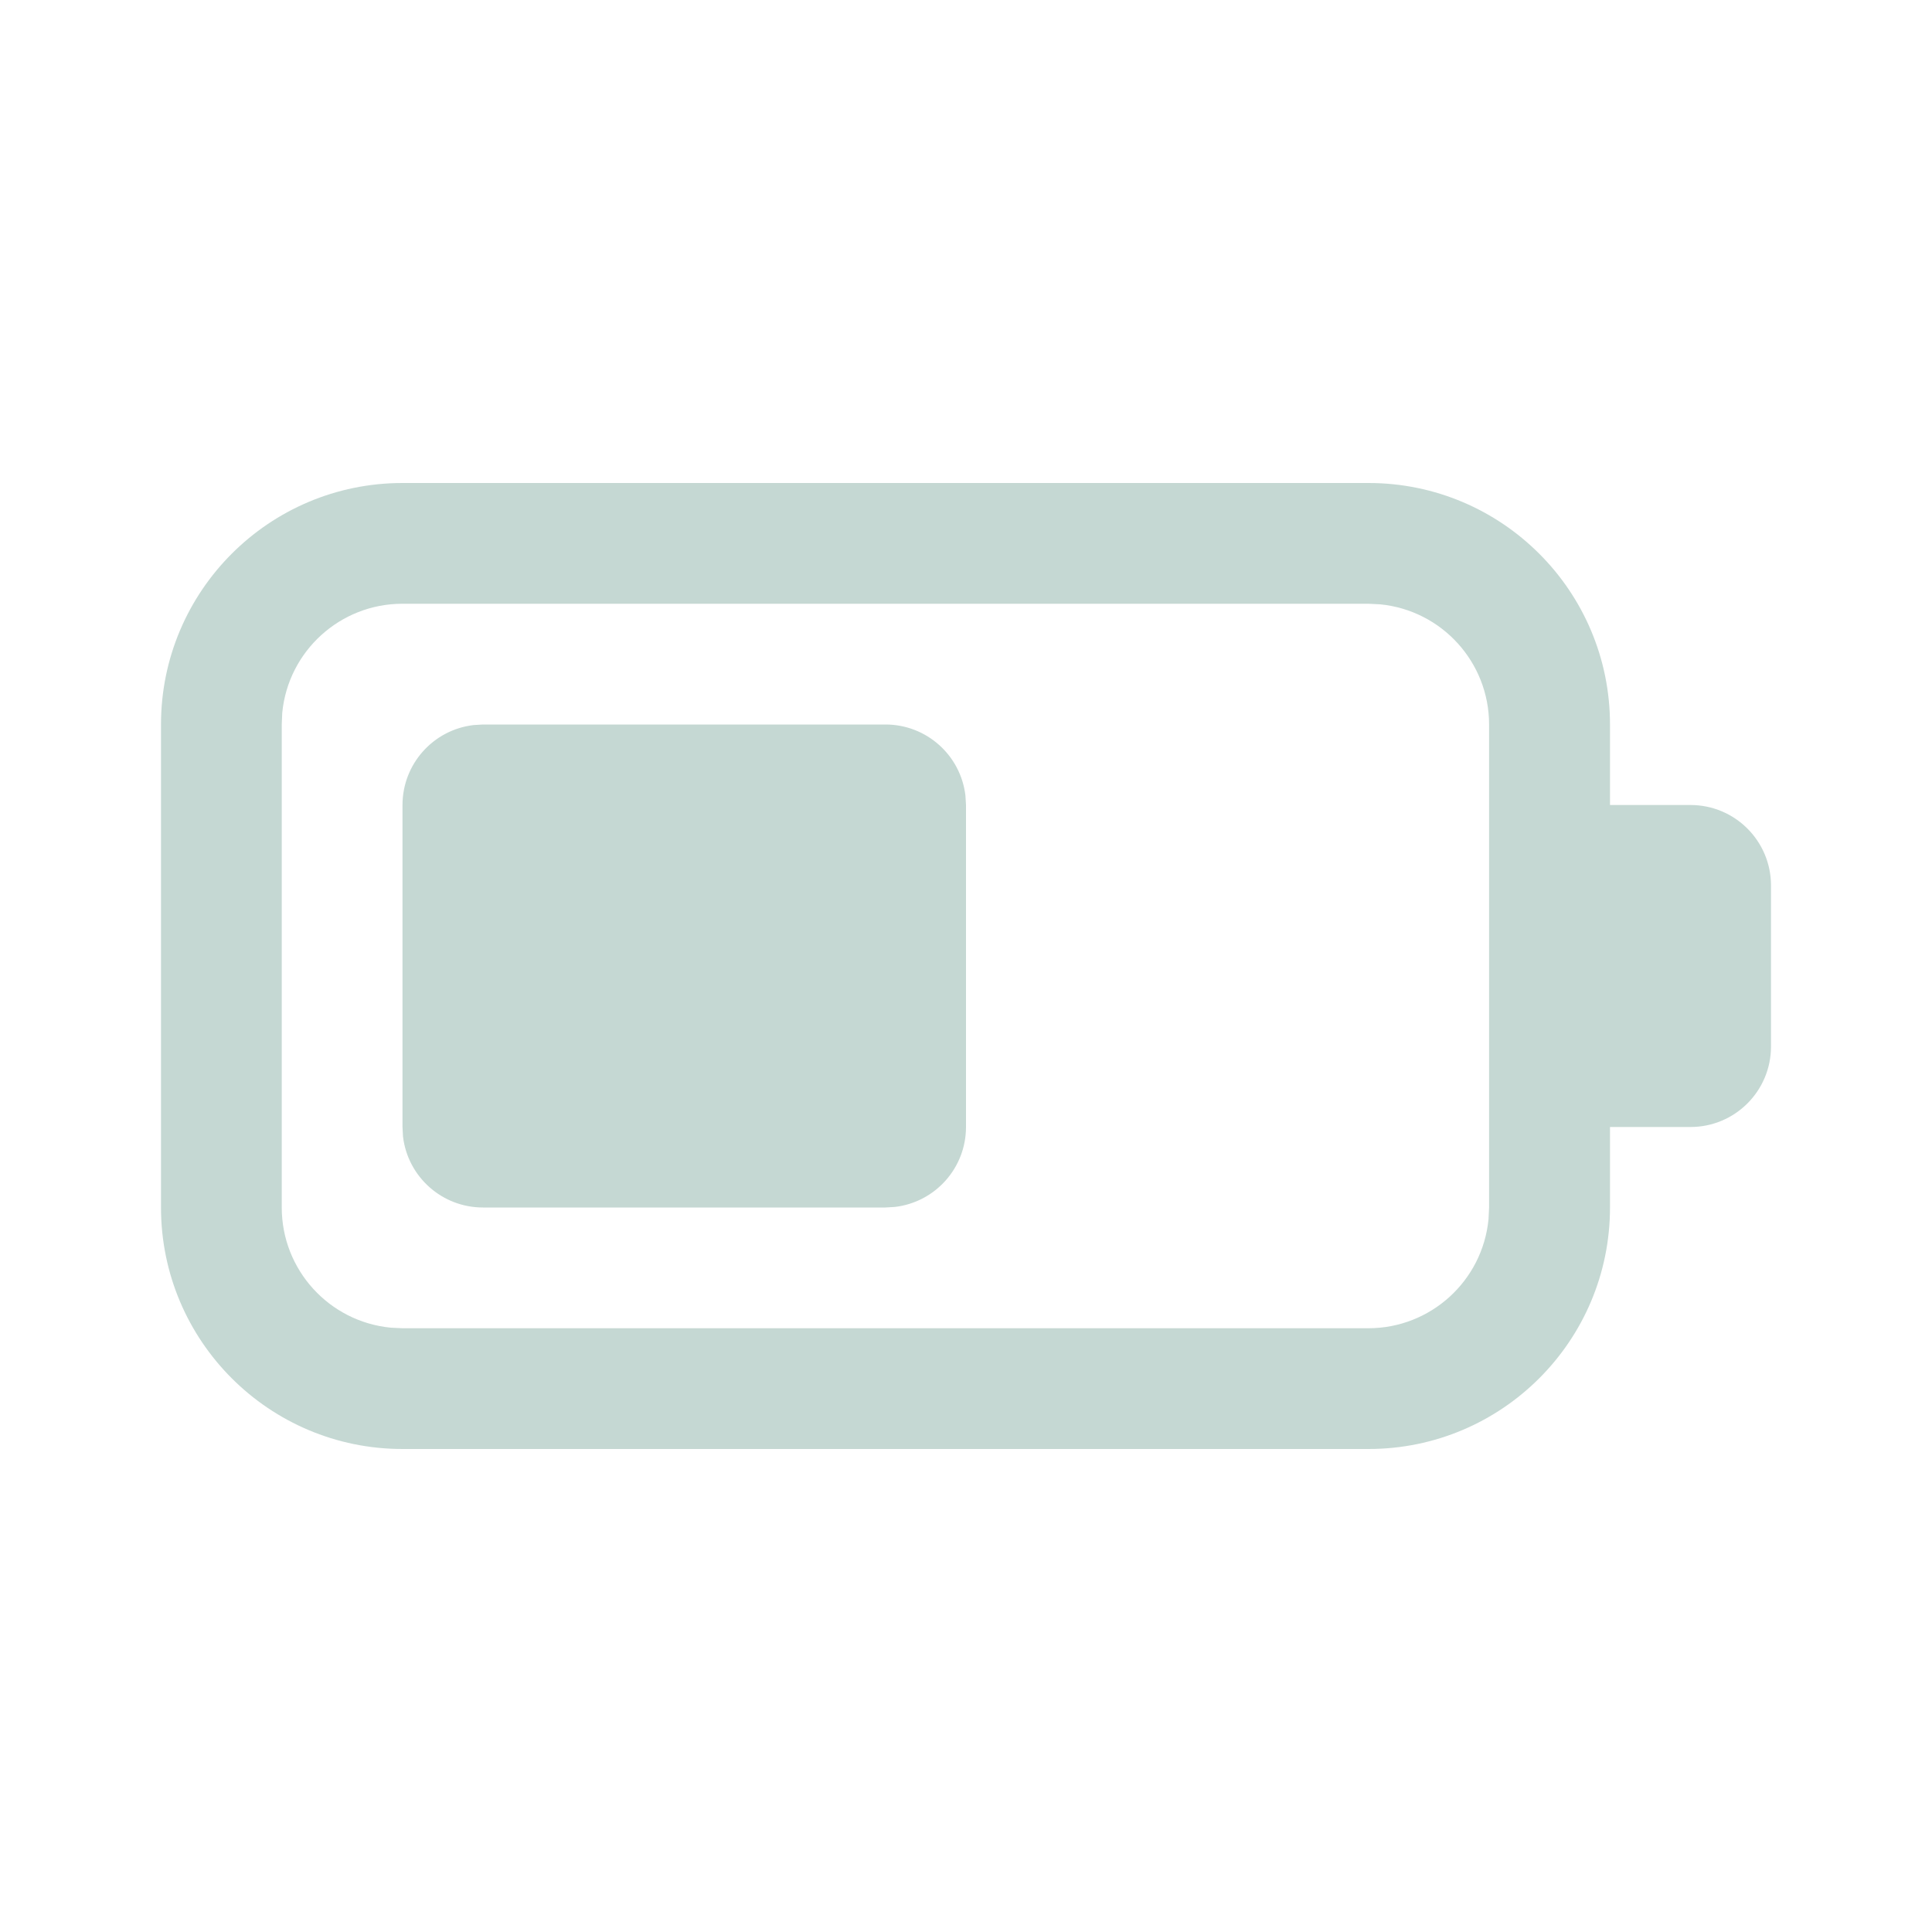
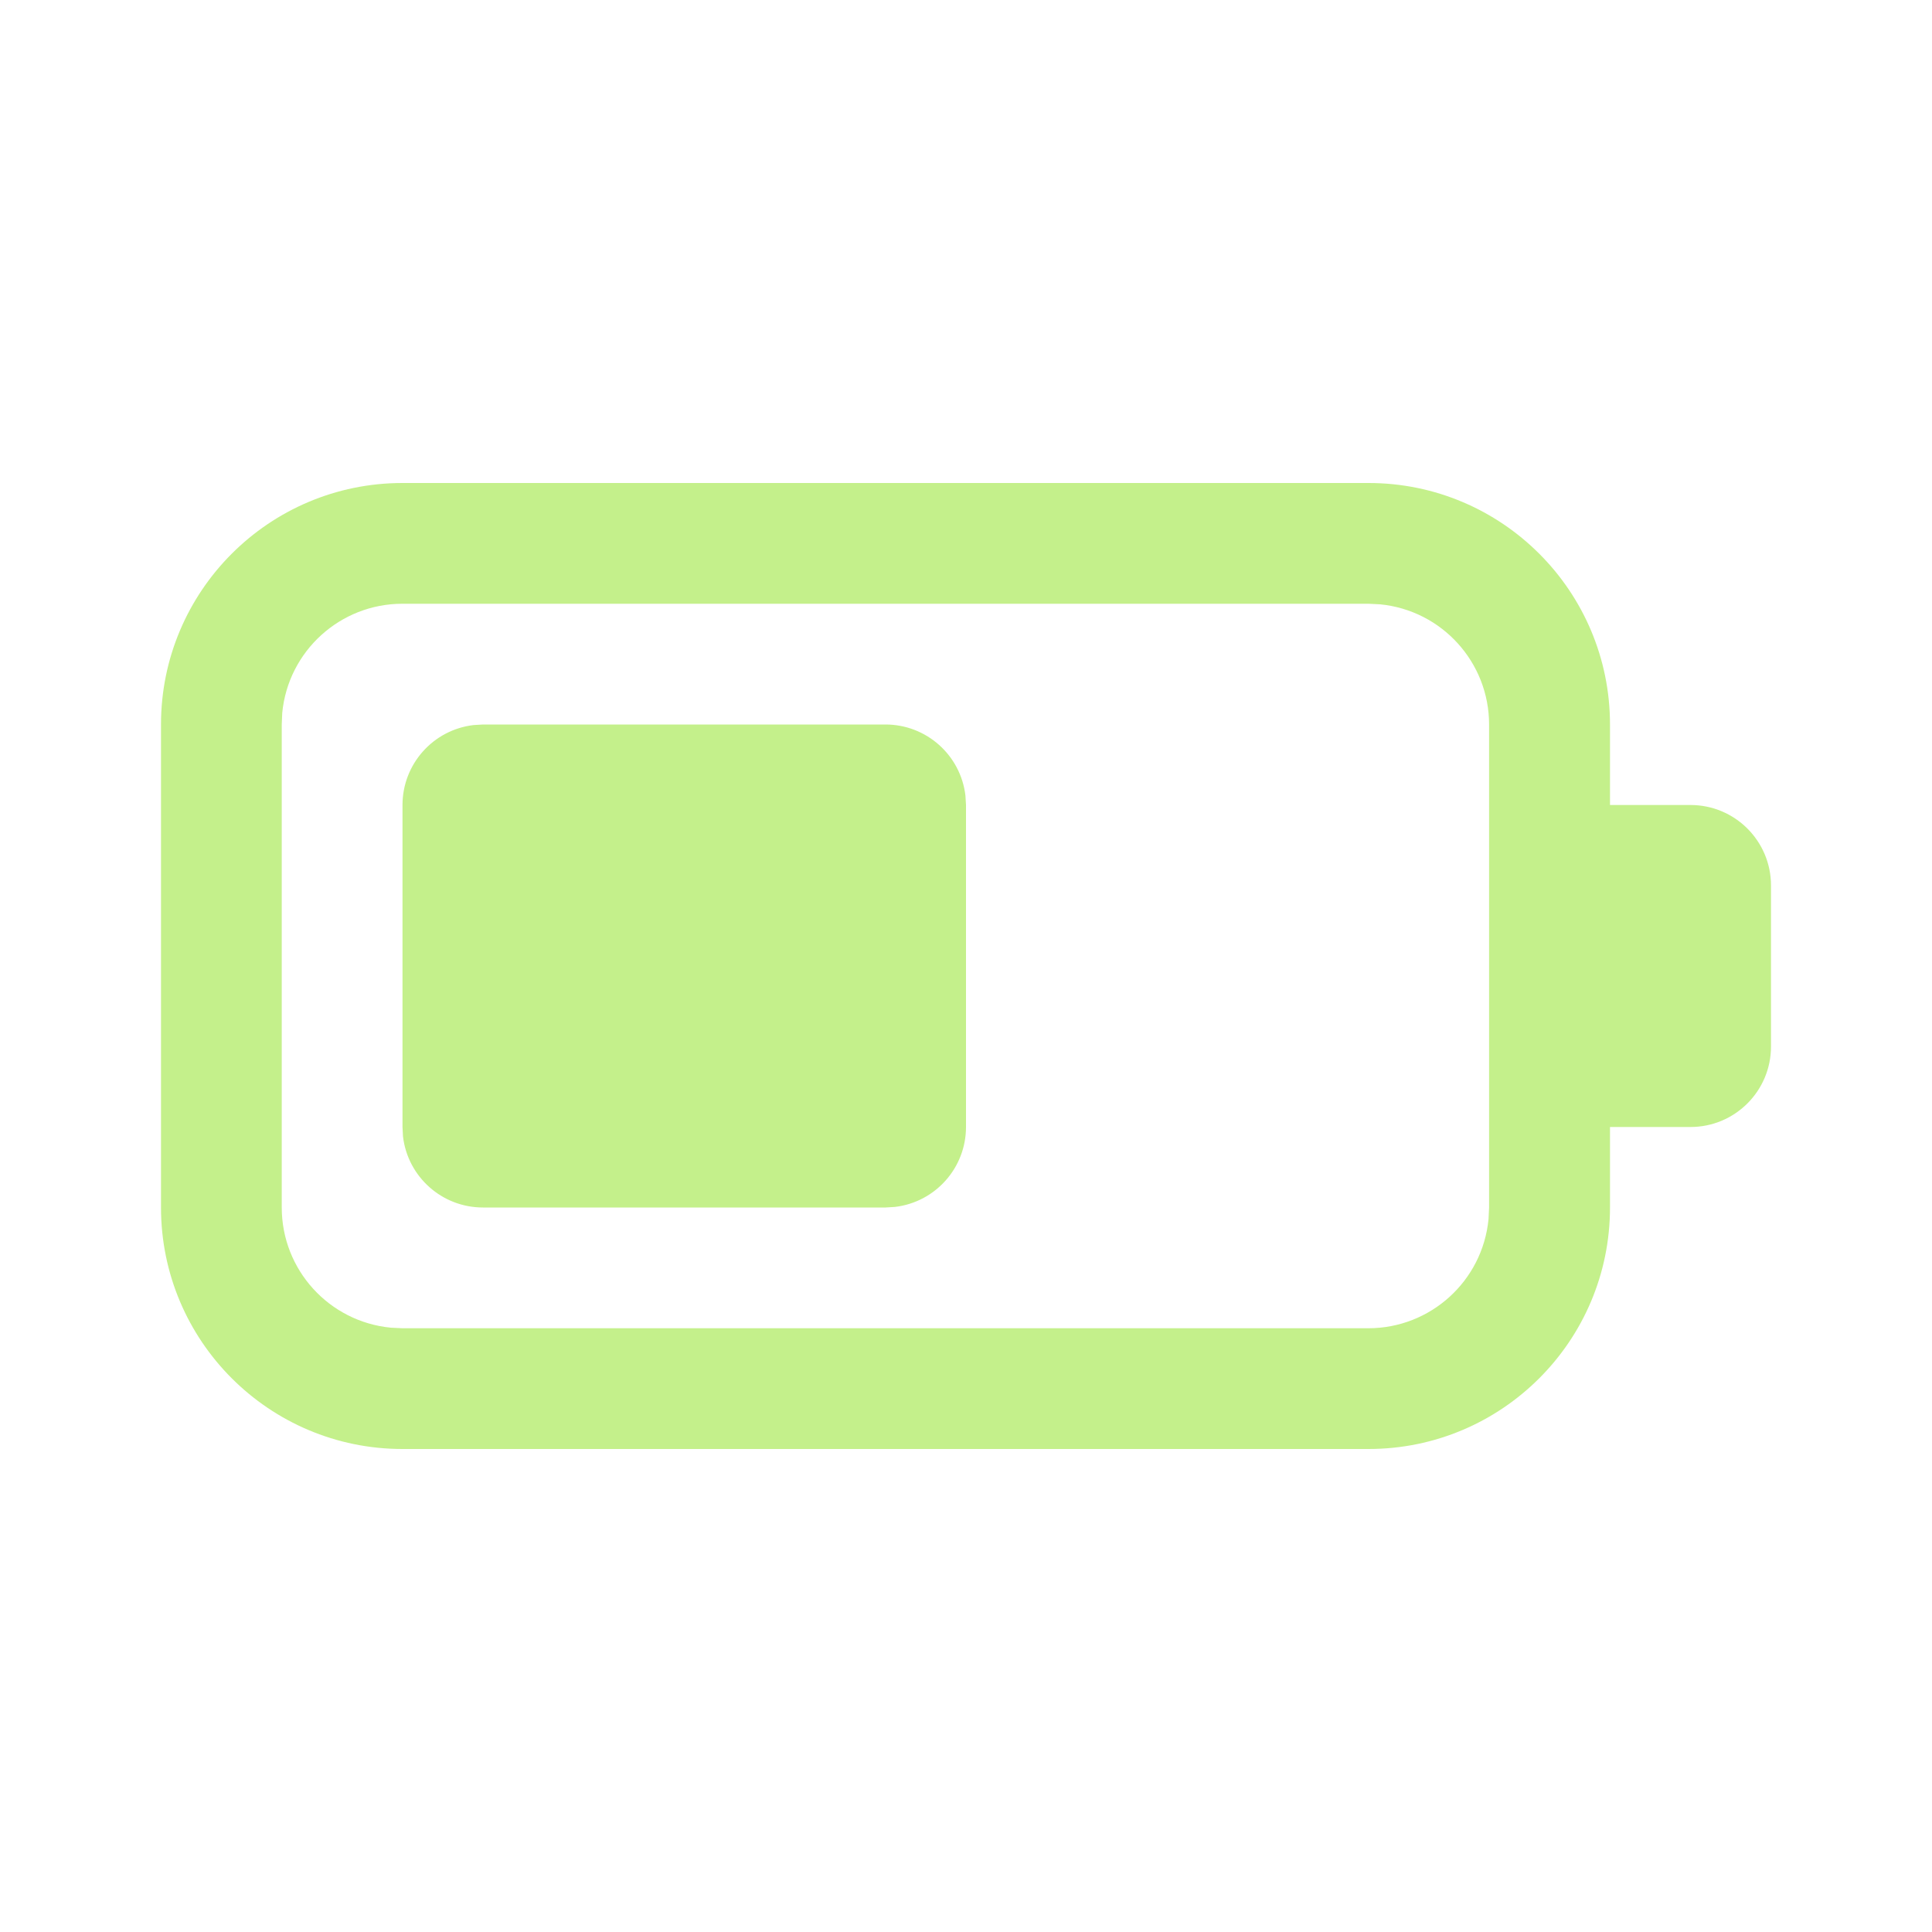
<svg xmlns="http://www.w3.org/2000/svg" width="24" height="24" fill="none" viewBox="0 0 24 24">
-   <path d="M17 6a3 3 0 0 1 3 3v1h1a1 1 0 0 1 1 1v2a1 1 0 0 1-1 1h-1v1a3 3 0 0 1-3 3H5a3 3 0 0 1-3-3V9a3 3 0 0 1 3-3h12Zm-.002 1.5H5a1.5 1.5 0 0 0-1.494 1.356L3.5 9v6a1.5 1.5 0 0 0 1.355 1.493L5 16.5h11.998a1.5 1.5 0 0 0 1.493-1.355l.007-.145V9a1.5 1.5 0 0 0-1.355-1.493l-.145-.007ZM6 9h5a1 1 0 0 1 .993.883L12 10v4a1 1 0 0 1-.883.993L11 15H6a1 1 0 0 1-.994-.883L5 14v-4a1 1 0 0 1 .883-.993L6 9h5-5Z" fill="#c5d8d3" />
+   <path d="M17 6a3 3 0 0 1 3 3v1h1a1 1 0 0 1 1 1v2a1 1 0 0 1-1 1h-1v1a3 3 0 0 1-3 3H5a3 3 0 0 1-3-3V9a3 3 0 0 1 3-3h12Zm-.002 1.5H5a1.5 1.5 0 0 0-1.494 1.356L3.5 9v6a1.5 1.5 0 0 0 1.355 1.493L5 16.5h11.998a1.5 1.5 0 0 0 1.493-1.355l.007-.145V9a1.5 1.5 0 0 0-1.355-1.493l-.145-.007ZM6 9h5a1 1 0 0 1 .993.883L12 10v4a1 1 0 0 1-.883.993L11 15H6a1 1 0 0 1-.994-.883L5 14v-4a1 1 0 0 1 .883-.993L6 9h5-5Z" fill="#c4f08b" />
</svg>
